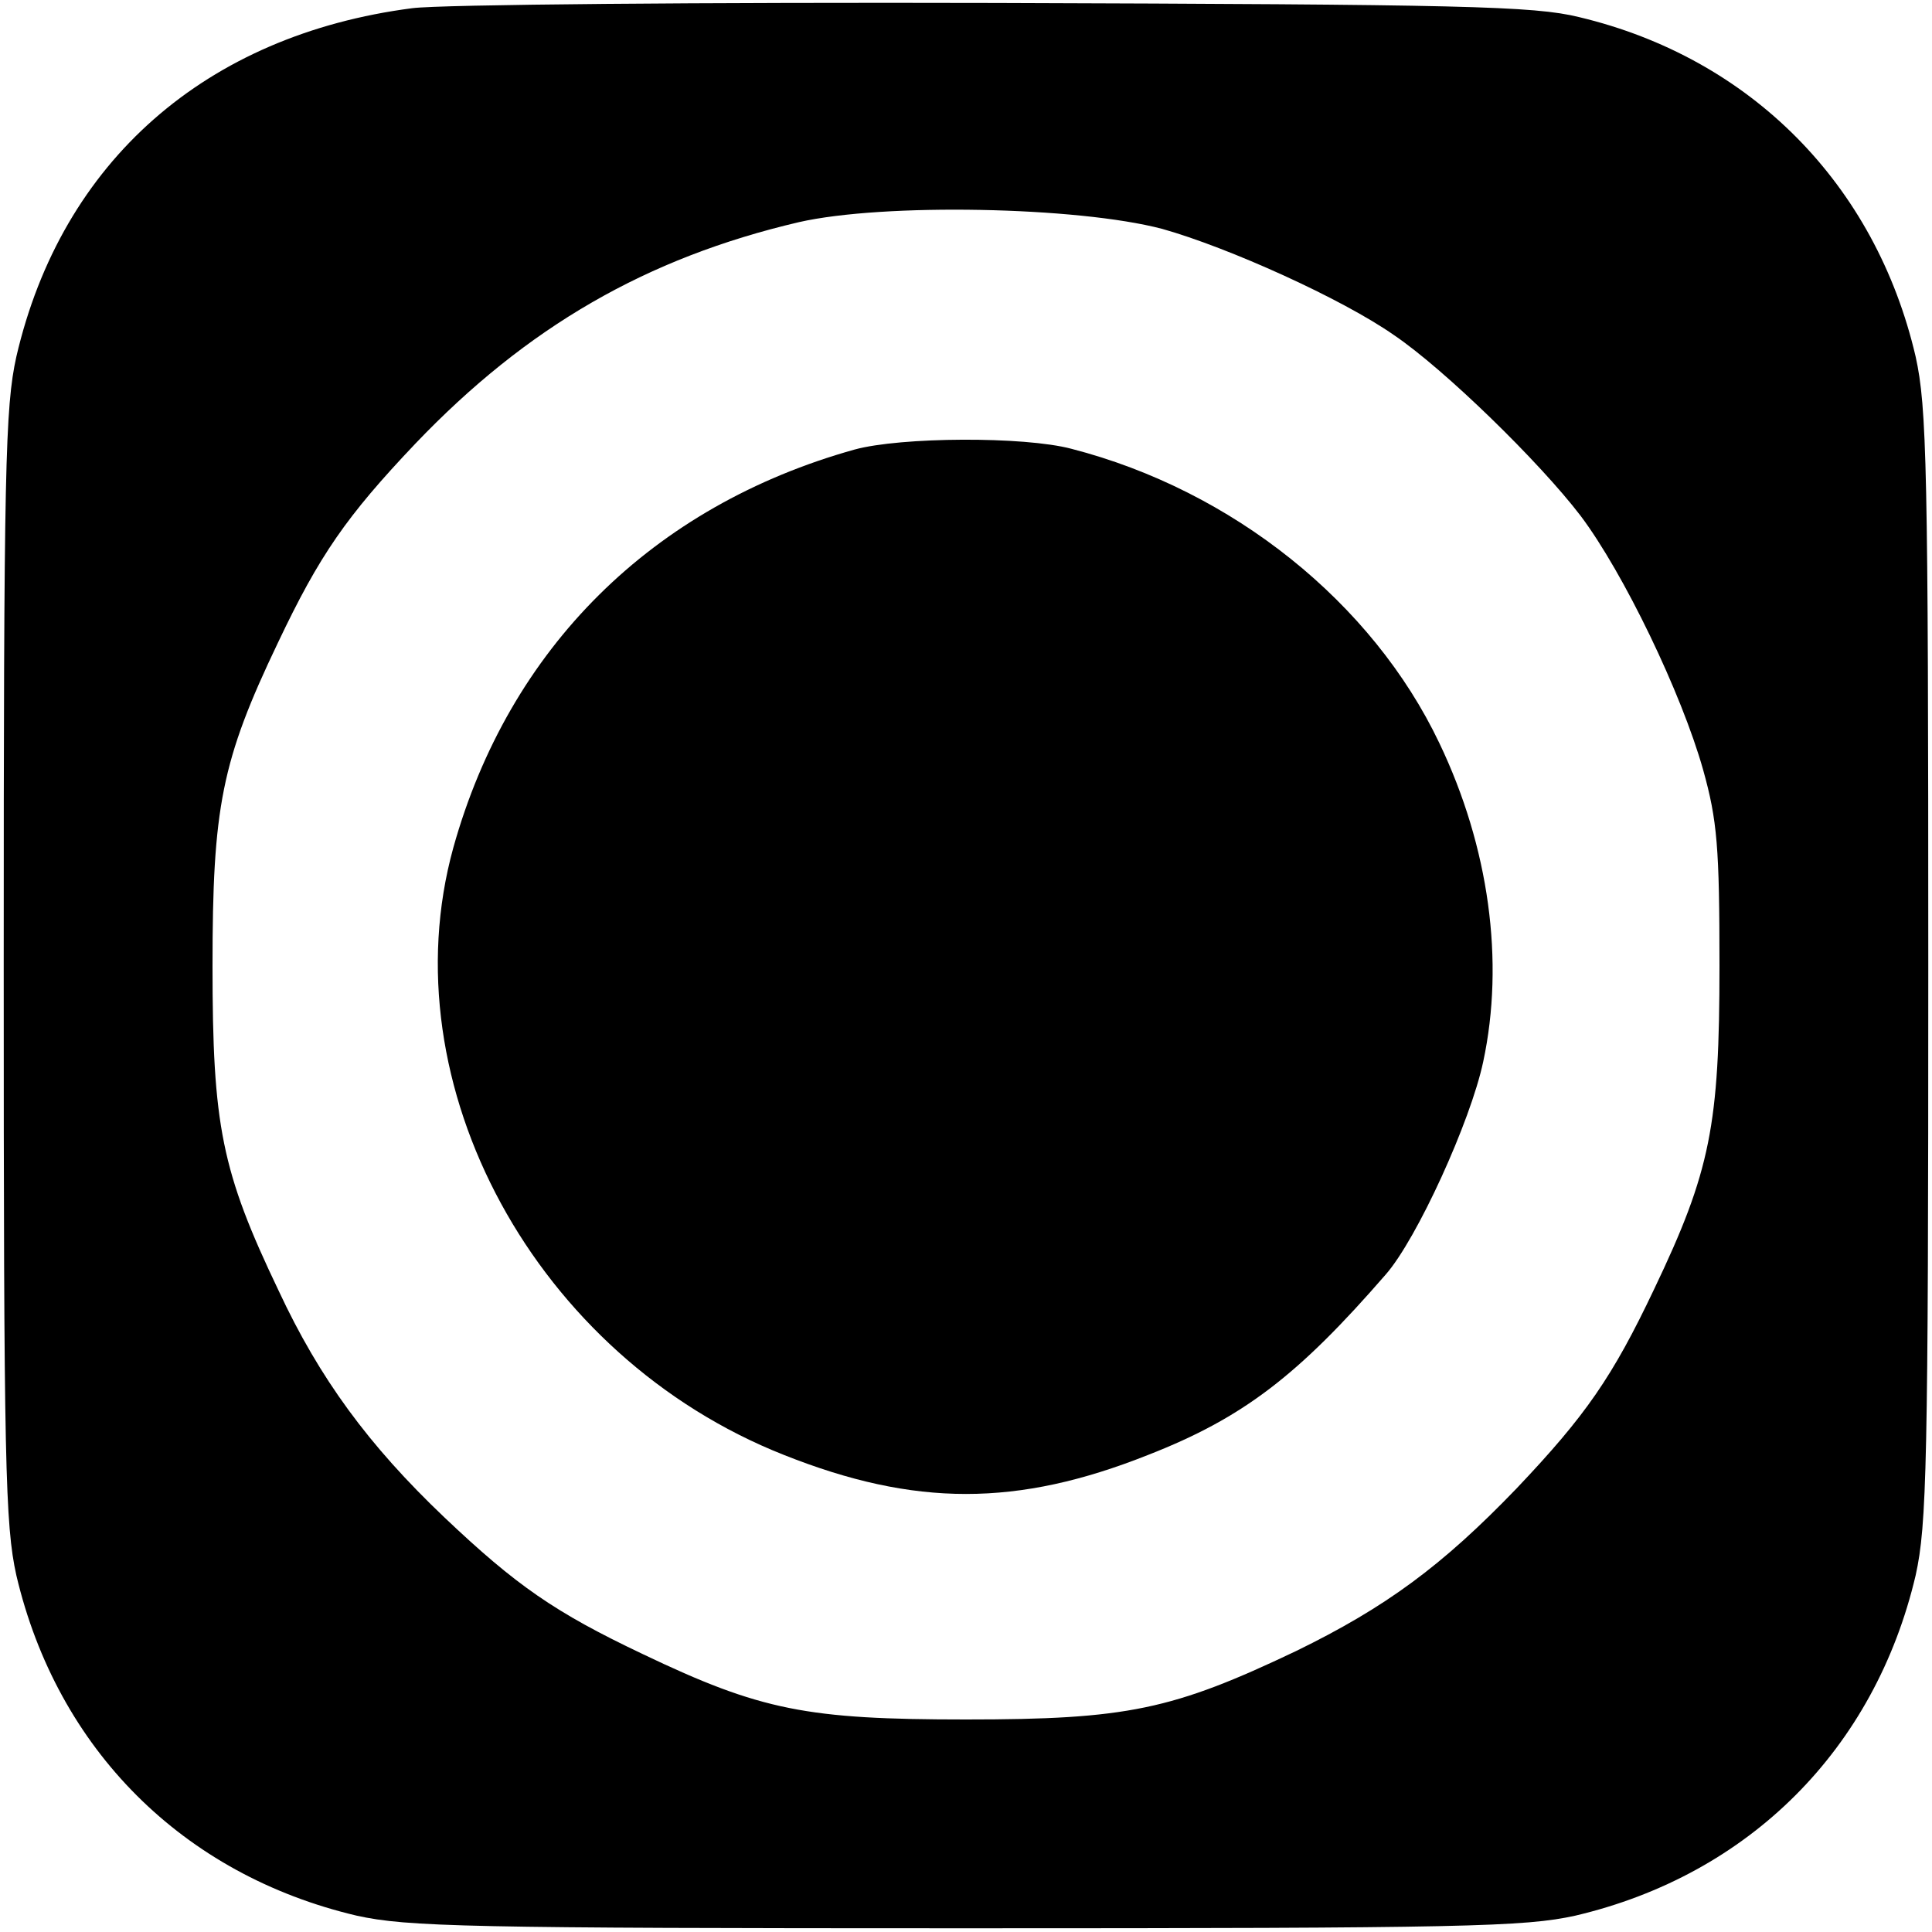
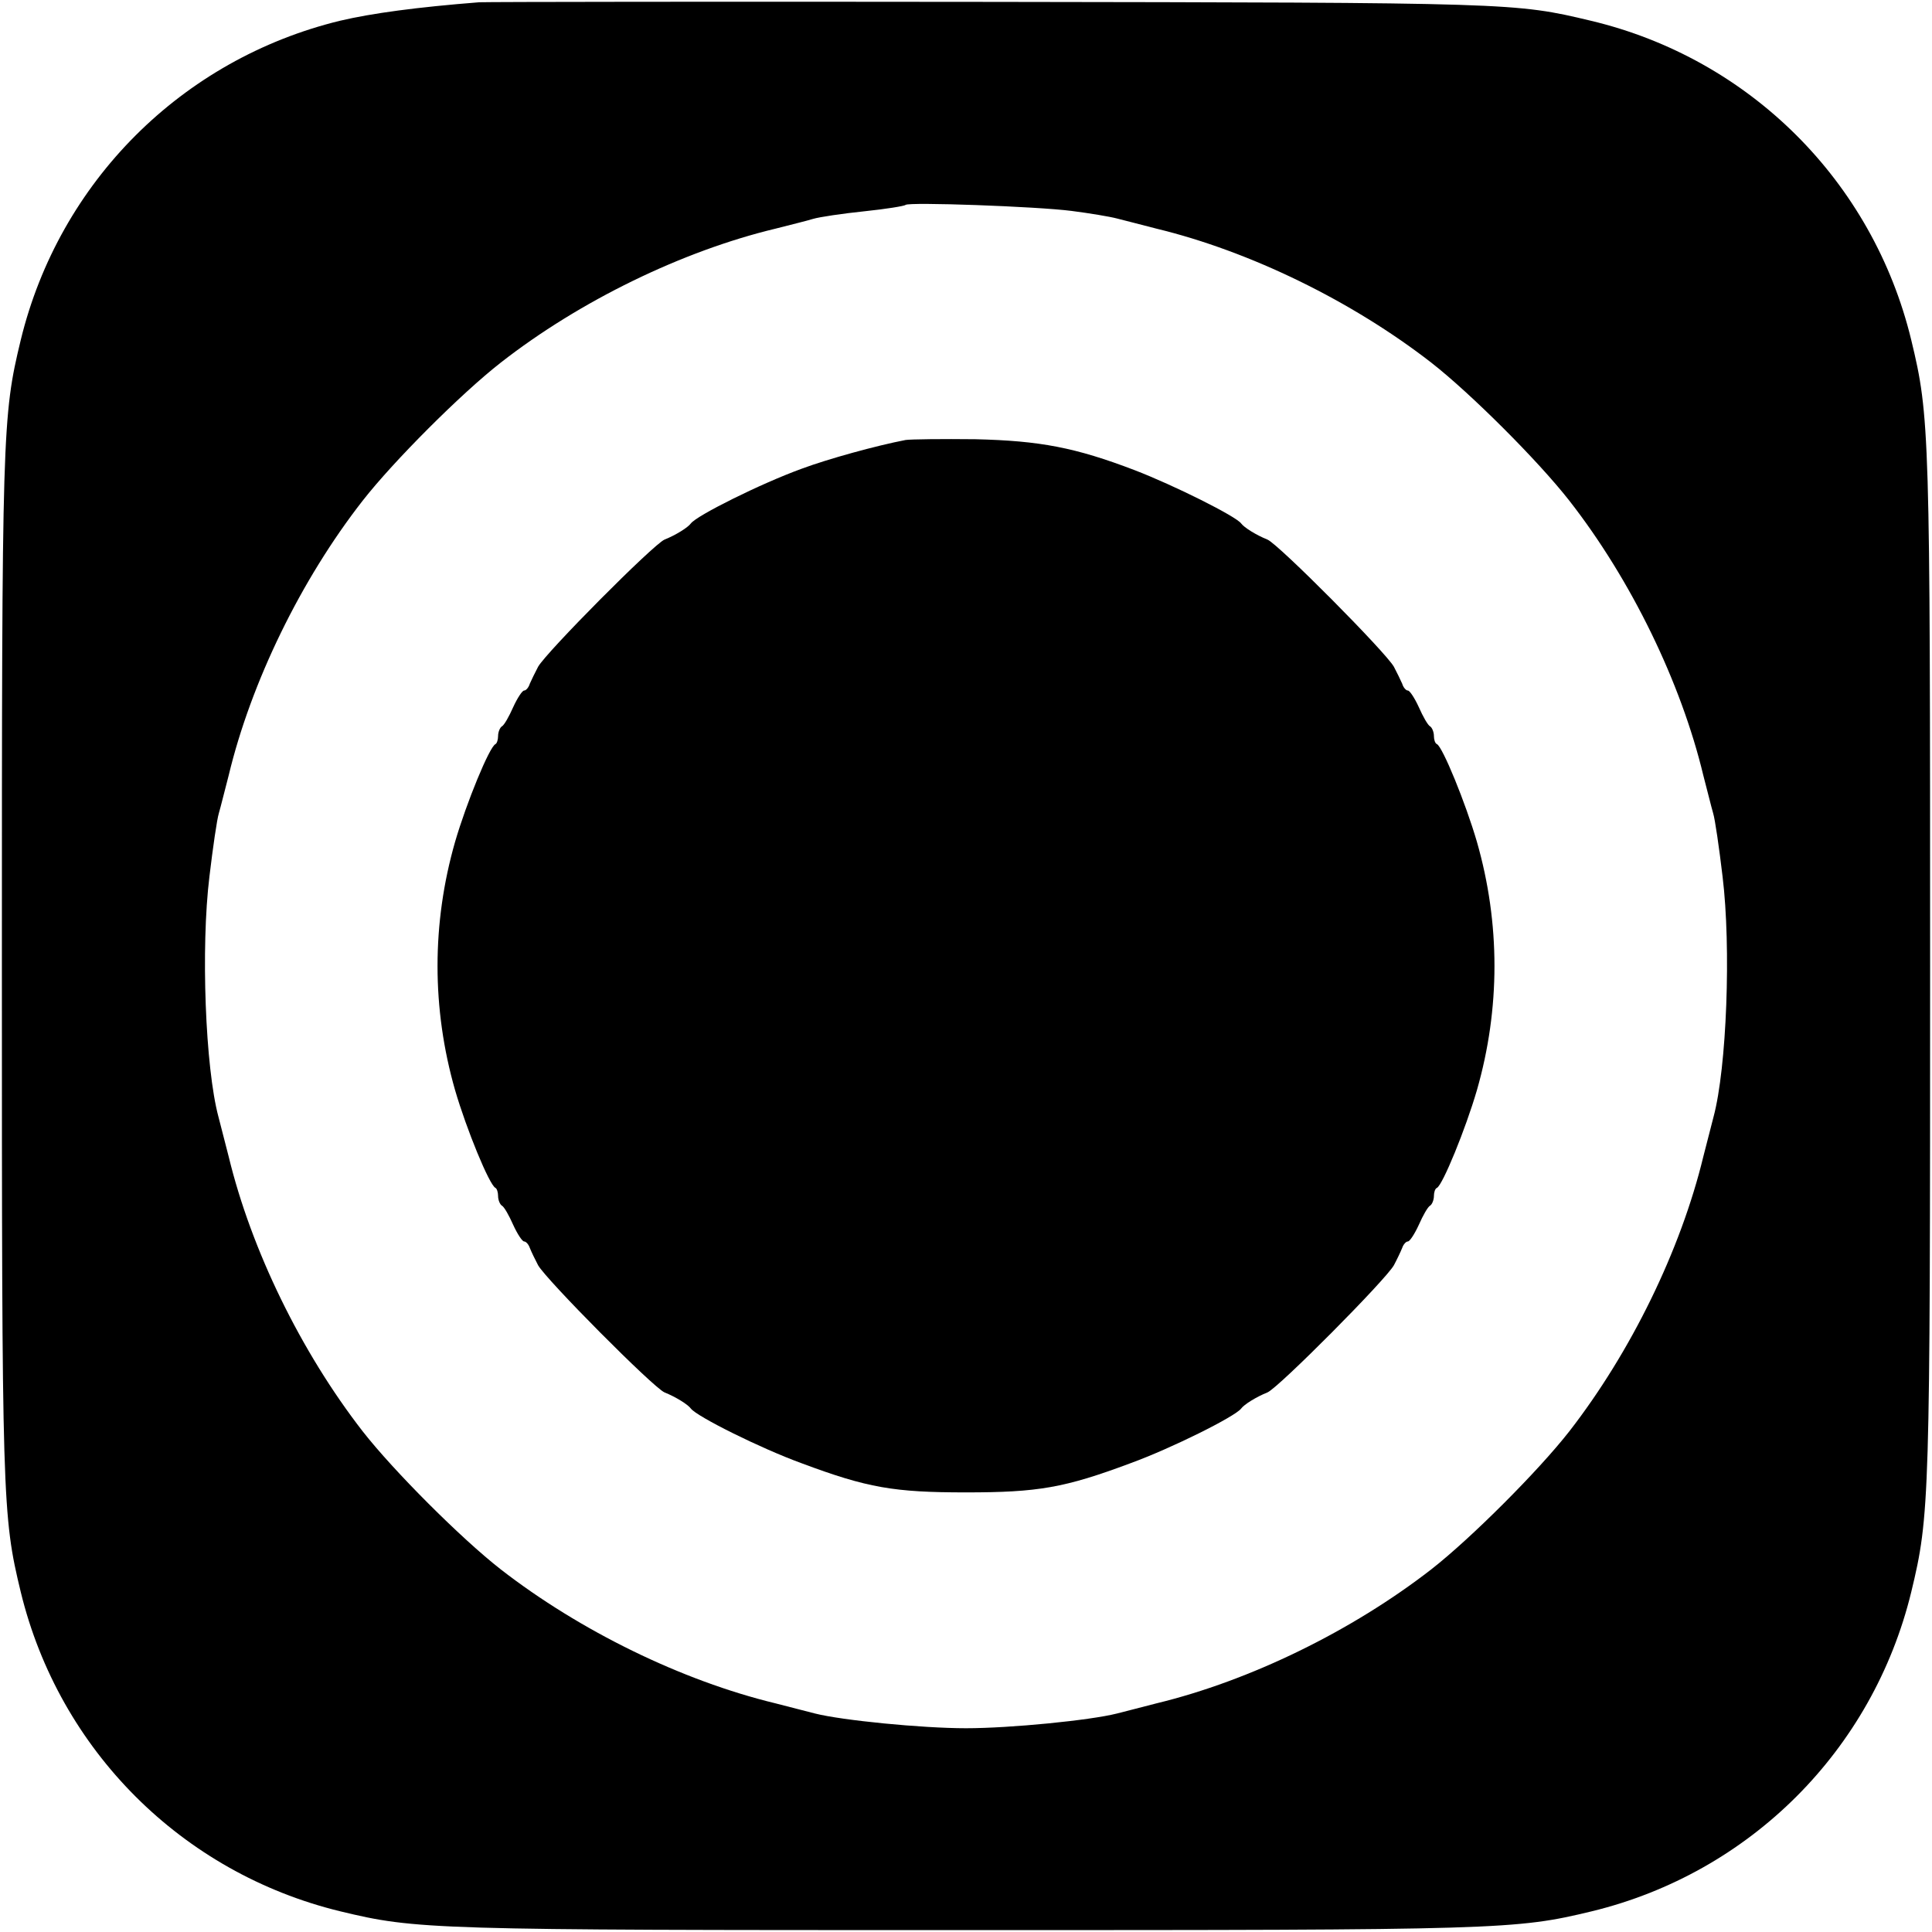
- <svg xmlns="http://www.w3.org/2000/svg" version="1.0" width="260pt" height="260pt" viewBox="0 0 260 260" preserveAspectRatio="xMidYMid meet">
-   <g transform="translate(0,260) scale(0.1,-0.1)" fill="#000000" stroke="none">
-     <path d="M555 2589 c-278 -36 -472 -206 -533 -469 -15 -68 -17 -148 -17 -820 0 -672 2 -752 17 -820 55 -234 224 -403 458 -458 68 -15 148 -17 820 -17 672 0 752 2 820 17 234 55 403 224 458 458 15 68 17 148 17 820 0 672 -2 752 -17 820 -54 232 -222 402 -453 457 -61 15 -157 17 -785 19 -393 1 -746 -2 -785 -7z m1009 -297 c89 -25 242 -94 312 -143 68 -46 196 -171 251 -243 58 -77 136 -239 165 -342 19 -68 22 -104 22 -264 0 -214 -12 -276 -88 -435 -56 -118 -92 -170 -185 -268 -100 -104 -176 -160 -297 -219 -166 -79 -227 -92 -444 -92 -214 0 -276 12 -435 88 -118 56 -170 92 -267 184 -102 97 -168 187 -223 305 -77 161 -89 222 -89 437 0 214 12 276 88 435 56 118 92 170 185 268 150 157 311 250 516 298 114 26 375 21 489 -9z" />
-     <path d="M1150 1995 c-272 -76 -465 -267 -540 -536 -88 -319 111 -685 445 -817 176 -70 314 -70 490 0 128 50 202 107 320 243 42 48 114 206 131 286 29 135 8 289 -59 429 -90 189 -278 340 -495 396 -64 17 -230 16 -292 -1z" />
+ <svg xmlns="http://www.w3.org/2000/svg" version="1.0" width="512pt" height="512pt" viewBox="0 0 512 512" preserveAspectRatio="xMidYMid meet">
+   <g transform="translate(0,512) scale(0.1,-0.1)" fill="#000000" stroke="none">
+     <path d="M1270 5114 c-165 -13 -284 -29 -369 -49 -419 -102 -744 -427 -846 -846 -49 -203 -50 -241 -50 -1659 0 -1418 1 -1456 50 -1659 102 -419 427 -744 846 -846 203 -49 241 -50 1659 -50 1418 0 1456 1 1659 50 419 102 744 427 846 846 49 203 50 241 50 1659 0 1418 -1 1456 -50 1659 -102 421 -429 746 -849 846 -201 48 -206 48 -1591 50 -720 1 -1330 0 -1355 -1z m1570 -553 c47 -6 101 -15 120 -20 19 -5 67 -17 105 -27 248 -60 518 -192 728 -355 105 -82 284 -261 366 -366 164 -210 296 -482 355 -728 10 -38 21 -83 26 -100 5 -16 16 -92 25 -168 23 -188 11 -507 -24 -637 -5 -19 -17 -66 -27 -105 -60 -248 -192 -518 -355 -728 -82 -105 -261 -284 -366 -366 -210 -163 -480 -295 -728 -355 -38 -10 -86 -22 -105 -27 -71 -18 -282 -39 -400 -39 -118 0 -329 21 -400 39 -19 5 -66 17 -105 27 -248 60 -518 192 -728 355 -105 82 -284 261 -366 366 -163 210 -295 480 -355 728 -10 39 -22 86 -27 105 -35 130 -47 449 -24 637 9 76 20 152 25 168 5 17 16 62 26 100 59 246 191 518 355 728 82 105 261 284 366 366 210 164 482 296 728 355 39 10 84 21 100 26 17 5 77 14 135 20 58 6 107 14 110 17 8 8 347 -4 440 -16z" />
+     <path d="M2400 3954 c-78 -15 -205 -50 -275 -76 -110 -40 -278 -124 -294 -145 -8 -11 -40 -31 -70 -43 -30 -13 -313 -298 -335 -337 -8 -15 -18 -36 -22 -45 -3 -10 -10 -18 -15 -18 -5 0 -18 -20 -29 -44 -11 -25 -24 -48 -30 -51 -5 -3 -10 -15 -10 -25 0 -10 -3 -20 -7 -22 -16 -7 -77 -156 -107 -259 -62 -216 -62 -442 0 -658 30 -103 91 -252 107 -259 4 -2 7 -12 7 -22 0 -10 5 -22 10 -25 6 -3 19 -26 30 -51 11 -24 24 -44 29 -44 5 0 12 -8 15 -17 4 -10 14 -31 22 -46 22 -39 305 -324 335 -337 30 -12 62 -32 70 -43 16 -21 184 -105 294 -145 174 -65 244 -77 435 -77 191 0 261 12 435 77 110 40 278 124 294 145 8 11 40 31 70 43 30 13 313 298 335 337 8 15 18 36 22 46 3 9 10 17 15 17 5 0 18 20 29 44 11 25 24 48 30 51 5 3 10 15 10 25 0 10 3 20 8 22 15 7 76 156 106 259 62 216 62 442 0 658 -30 103 -91 252 -106 259 -5 2 -8 12 -8 22 0 10 -5 22 -10 25 -6 3 -19 26 -30 51 -11 24 -24 44 -29 44 -5 0 -12 8 -15 18 -4 9 -14 30 -22 45 -22 39 -305 324 -335 337 -30 12 -62 32 -70 43 -14 19 -178 101 -282 141 -157 60 -251 78 -422 82 -88 1 -171 0 -185 -2z" />
  </g>
</svg>
